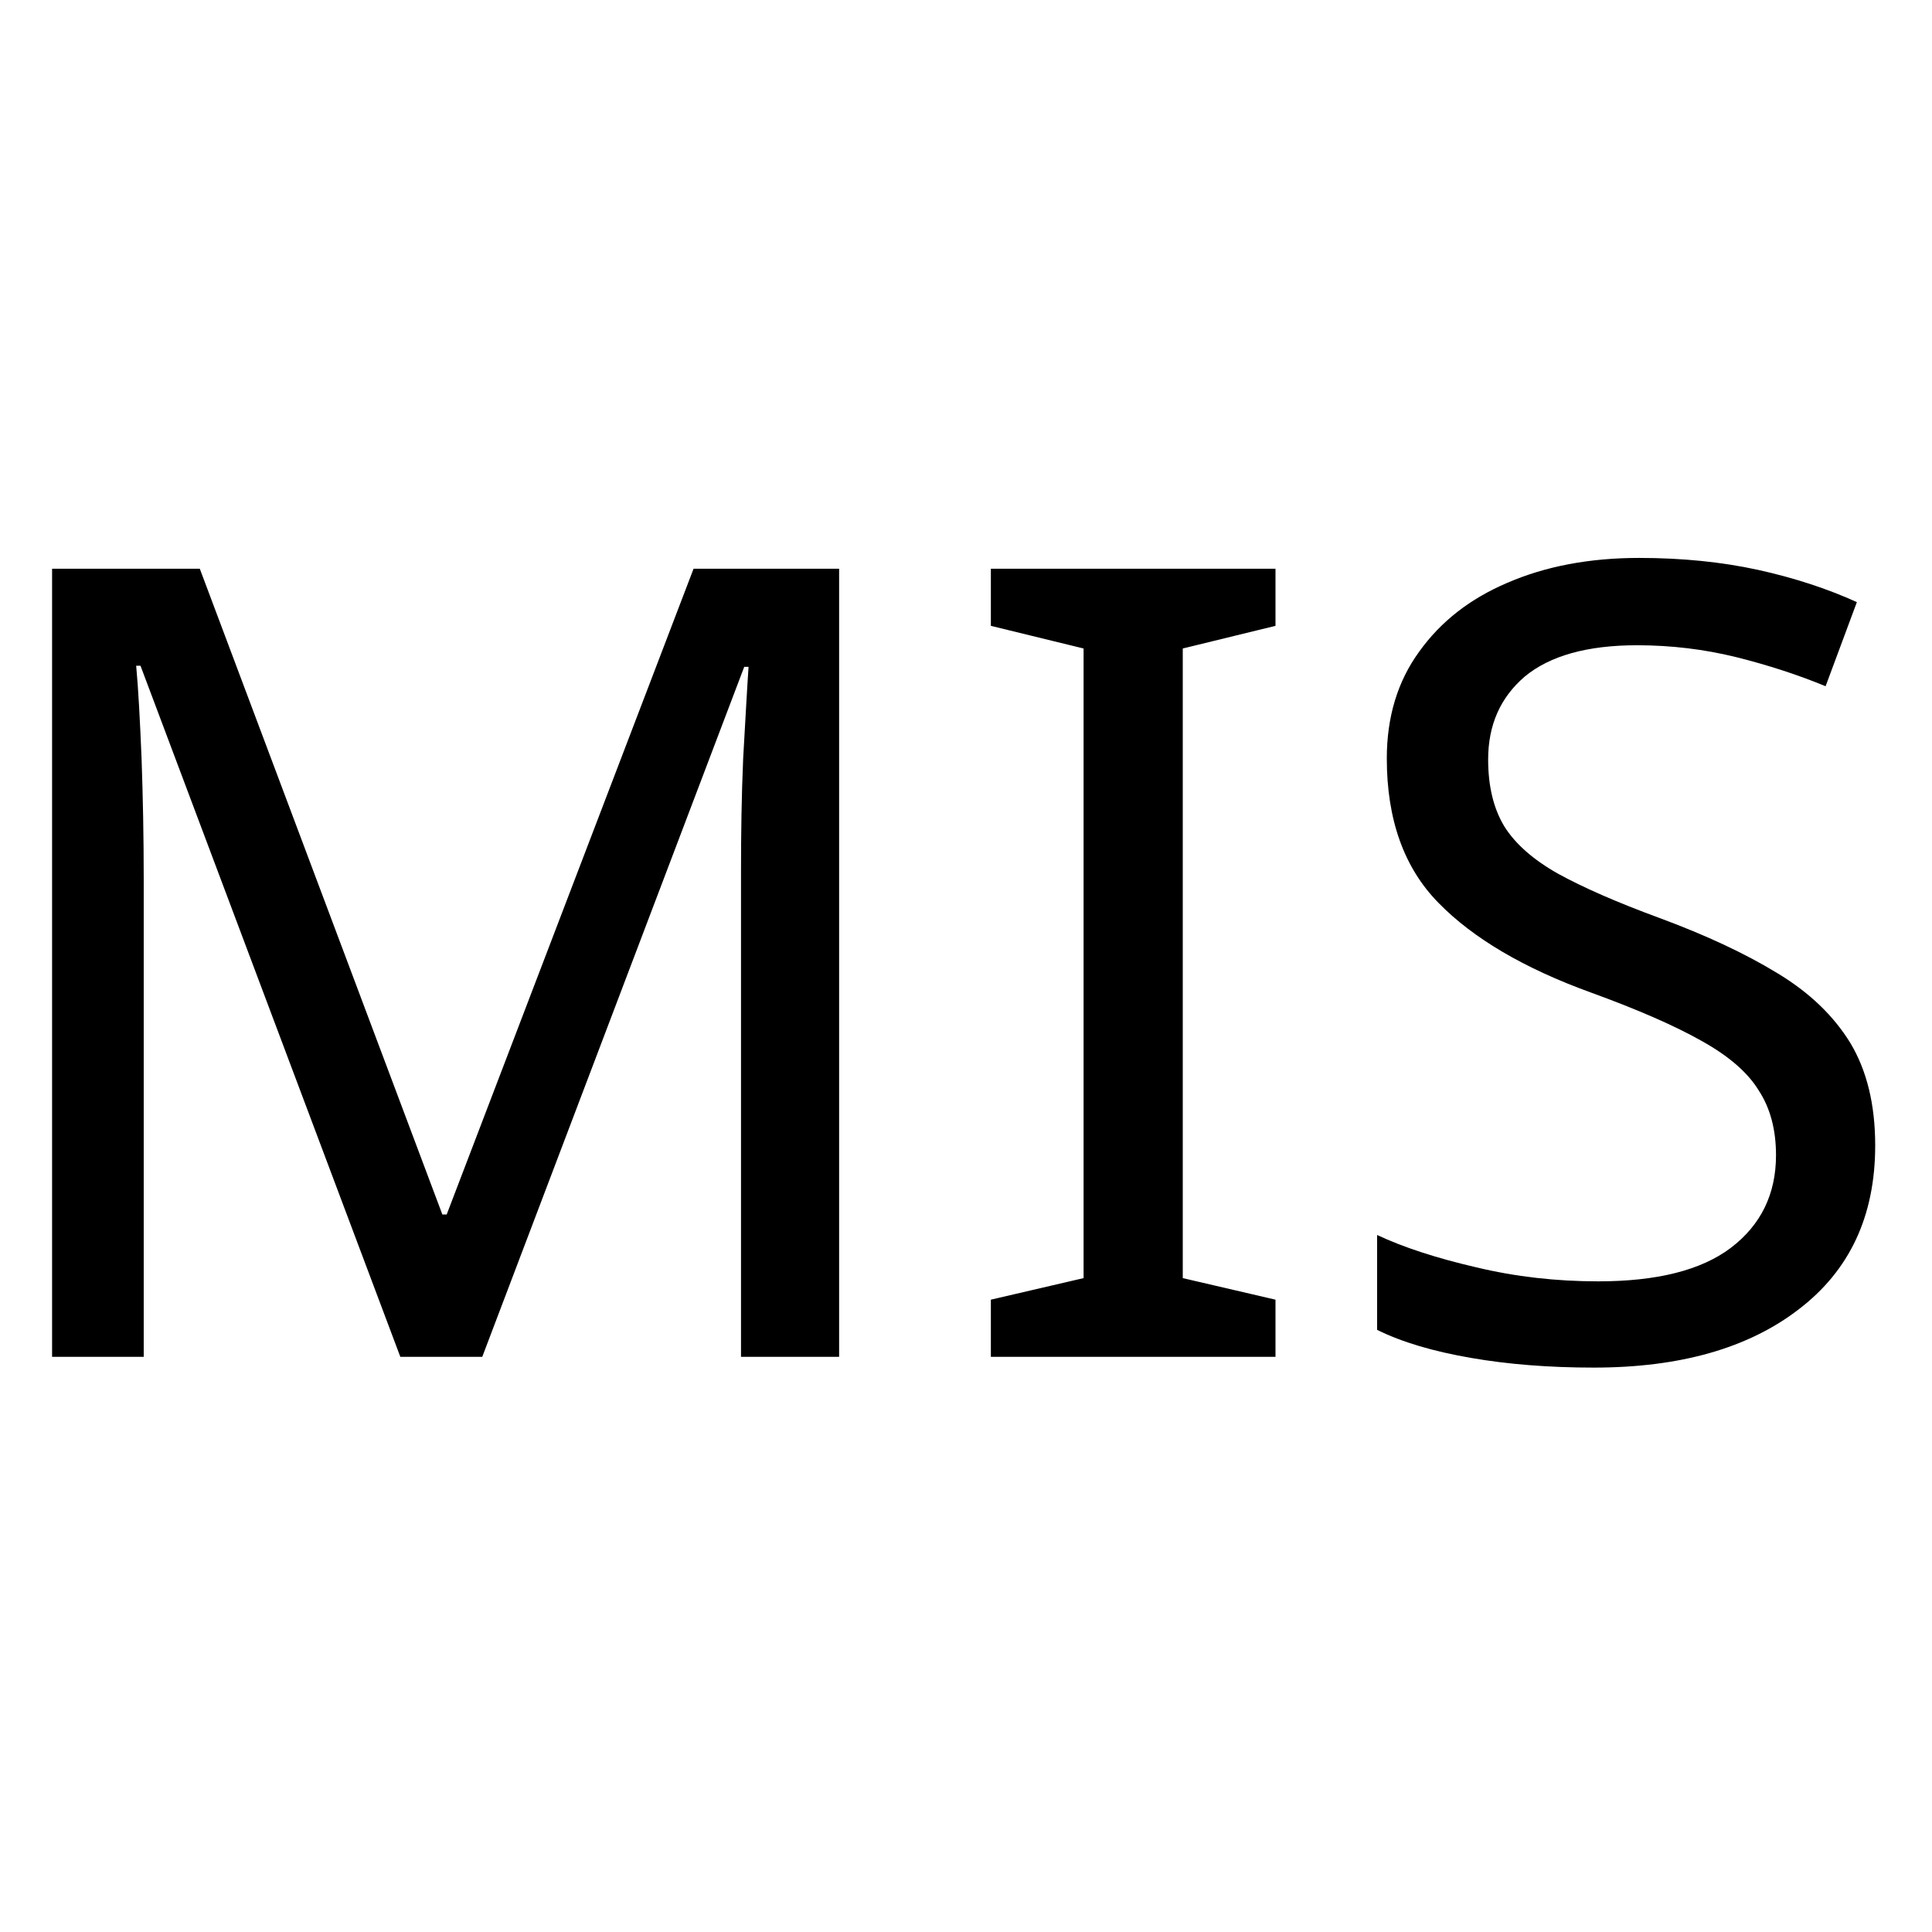
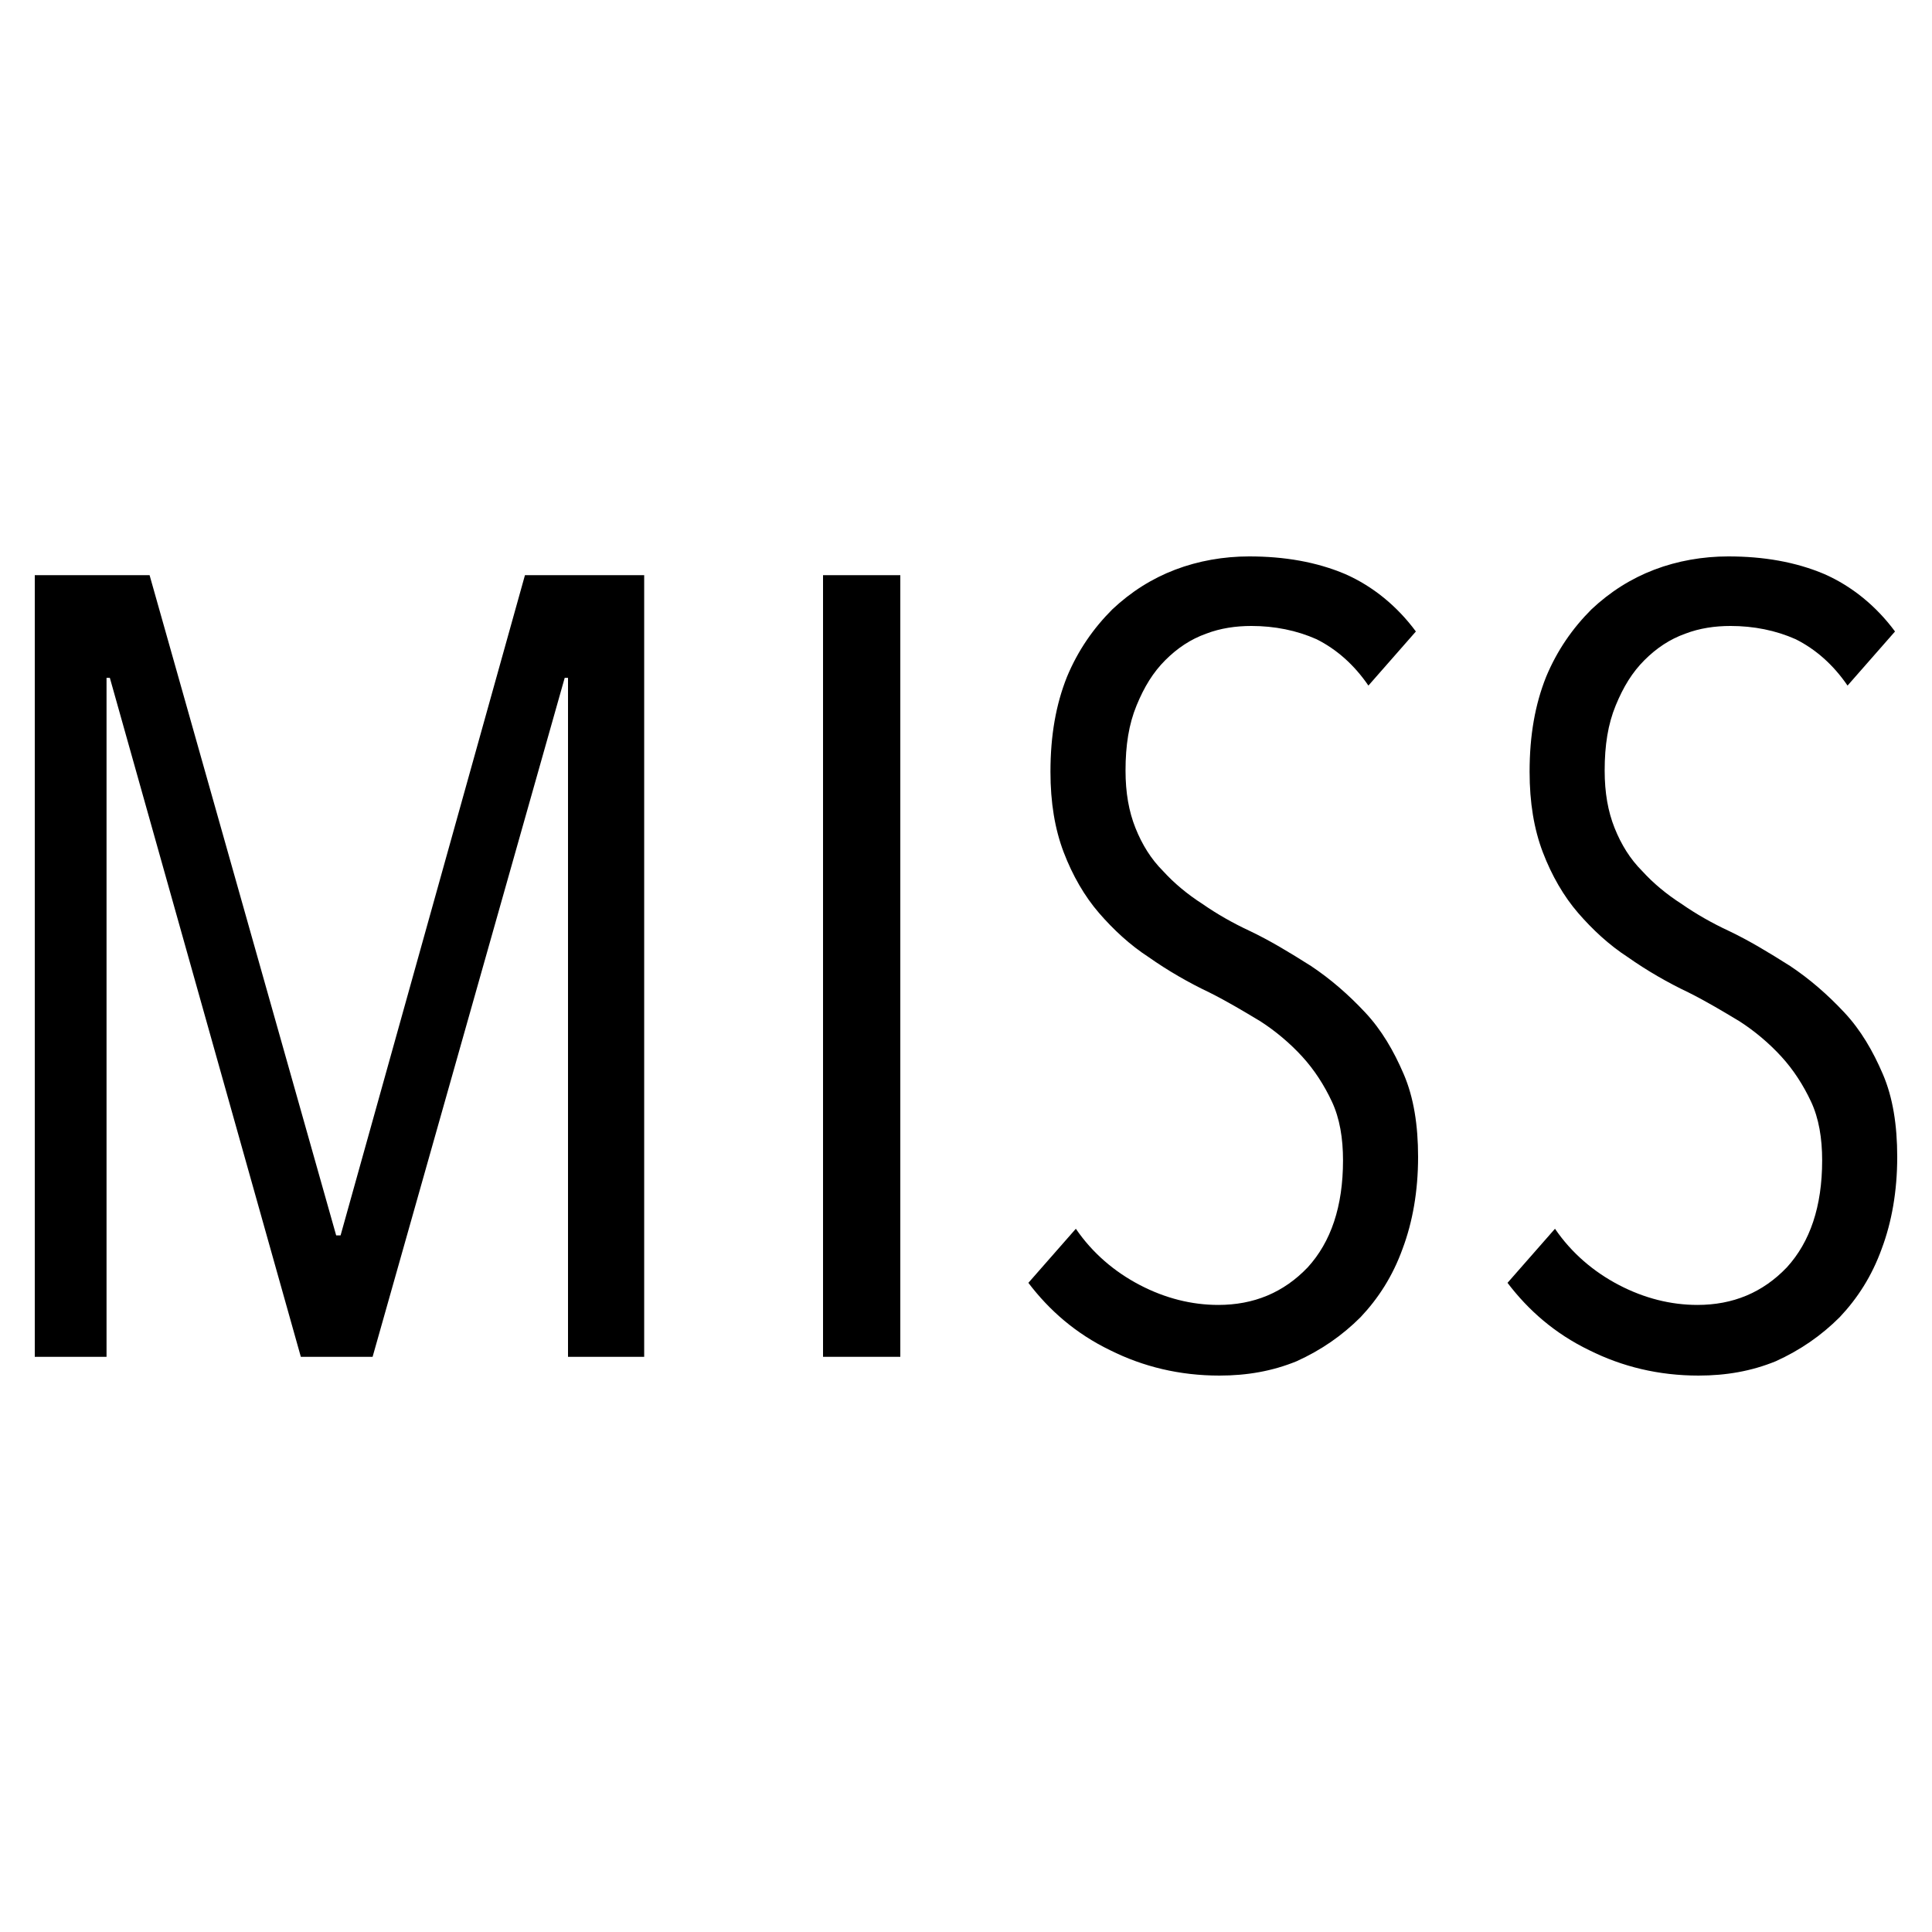
<svg xmlns="http://www.w3.org/2000/svg" width="100%" height="100%" viewBox="0 0 28 28" version="1.1" xml:space="preserve" style="fill-rule:evenodd;clip-rule:evenodd;stroke-linejoin:round;stroke-miterlimit:2;">
-   <g transform="matrix(1,0,0,1,-0.792,19.664)">
-     <g>
-       <text x="0px" y="0px" style="font-family:'AvenirNextCondensed-Regular', 'Avenir Next Condensed', sans-serif;font-stretch:condensed;font-size:16px;">MISS</text>
+   <g transform="matrix(1,0,0,1,-0.48698,4.16707)">
+     <g transform="matrix(16,0,0,16,-0.30502,15.4969)">
+       <path d="M0.564,0L0.564,-0.615L0.561,-0.615L0.387,0L0.322,0L0.149,-0.615L0.146,-0.615L0.146,0L0.081,0L0.081,-0.708L0.185,-0.708L0.354,-0.11L0.358,-0.11L0.525,-0.708L0.633,-0.708L0.633,0L0.564,0Z" style="fill-rule:nonzero;" />
+     </g>
+     <g transform="matrix(16,0,0,16,11.119,15.4969)">
+       <rect x="0.081" y="-0.708" width="0.07" height="0.708" style="fill-rule:nonzero;" />
+     </g>
+     <g transform="matrix(16,0,0,16,14.831,15.4969)">
+       <path d="M0.388,-0.181C0.388,-0.15 0.383,-0.122 0.374,-0.098C0.365,-0.073 0.352,-0.053 0.336,-0.036C0.319,-0.019 0.3,-0.006 0.278,0.004C0.256,0.013 0.233,0.017 0.208,0.017C0.172,0.017 0.139,0.009 0.109,-0.006C0.078,-0.021 0.054,-0.042 0.035,-0.067L0.078,-0.116C0.093,-0.094 0.113,-0.077 0.136,-0.065C0.159,-0.053 0.183,-0.047 0.207,-0.047C0.239,-0.047 0.266,-0.058 0.288,-0.081C0.309,-0.104 0.32,-0.136 0.32,-0.178C0.32,-0.198 0.317,-0.216 0.31,-0.231C0.303,-0.246 0.294,-0.26 0.283,-0.272C0.272,-0.284 0.259,-0.295 0.245,-0.304C0.23,-0.313 0.215,-0.322 0.199,-0.33C0.18,-0.339 0.161,-0.35 0.144,-0.362C0.127,-0.373 0.112,-0.387 0.099,-0.402C0.086,-0.417 0.075,-0.436 0.067,-0.457C0.059,-0.478 0.055,-0.502 0.055,-0.53C0.055,-0.563 0.06,-0.591 0.07,-0.616C0.08,-0.64 0.094,-0.66 0.111,-0.677C0.128,-0.693 0.147,-0.705 0.168,-0.713C0.189,-0.721 0.212,-0.725 0.235,-0.725C0.267,-0.725 0.296,-0.72 0.322,-0.709C0.347,-0.698 0.369,-0.68 0.386,-0.657L0.343,-0.608C0.33,-0.627 0.314,-0.641 0.296,-0.65C0.278,-0.658 0.258,-0.662 0.237,-0.662C0.223,-0.662 0.209,-0.66 0.196,-0.655C0.182,-0.65 0.17,-0.642 0.159,-0.631C0.148,-0.62 0.14,-0.607 0.133,-0.59C0.126,-0.573 0.123,-0.554 0.123,-0.531C0.123,-0.511 0.126,-0.494 0.132,-0.479C0.138,-0.464 0.146,-0.451 0.157,-0.44C0.167,-0.429 0.179,-0.419 0.193,-0.41C0.206,-0.401 0.22,-0.393 0.235,-0.386C0.254,-0.377 0.272,-0.366 0.291,-0.354C0.309,-0.342 0.325,-0.328 0.34,-0.312C0.355,-0.296 0.366,-0.277 0.375,-0.256C0.384,-0.235 0.388,-0.21 0.388,-0.181Z" style="fill-rule:nonzero;" />
+     </g>
+     <g transform="matrix(16,0,0,16,21.775,15.4969)">
+       <path d="M0.388,-0.181C0.388,-0.15 0.383,-0.122 0.374,-0.098C0.365,-0.073 0.352,-0.053 0.336,-0.036C0.319,-0.019 0.3,-0.006 0.278,0.004C0.256,0.013 0.233,0.017 0.208,0.017C0.172,0.017 0.139,0.009 0.109,-0.006C0.078,-0.021 0.054,-0.042 0.035,-0.067L0.078,-0.116C0.093,-0.094 0.113,-0.077 0.136,-0.065C0.159,-0.053 0.183,-0.047 0.207,-0.047C0.239,-0.047 0.266,-0.058 0.288,-0.081C0.309,-0.104 0.32,-0.136 0.32,-0.178C0.32,-0.198 0.317,-0.216 0.31,-0.231C0.303,-0.246 0.294,-0.26 0.283,-0.272C0.272,-0.284 0.259,-0.295 0.245,-0.304C0.23,-0.313 0.215,-0.322 0.199,-0.33C0.18,-0.339 0.161,-0.35 0.144,-0.362C0.127,-0.373 0.112,-0.387 0.099,-0.402C0.086,-0.417 0.075,-0.436 0.067,-0.457C0.059,-0.478 0.055,-0.502 0.055,-0.53C0.055,-0.563 0.06,-0.591 0.07,-0.616C0.08,-0.64 0.094,-0.66 0.111,-0.677C0.128,-0.693 0.147,-0.705 0.168,-0.713C0.189,-0.721 0.212,-0.725 0.235,-0.725C0.267,-0.725 0.296,-0.72 0.322,-0.709C0.347,-0.698 0.369,-0.68 0.386,-0.657L0.343,-0.608C0.33,-0.627 0.314,-0.641 0.296,-0.65C0.278,-0.658 0.258,-0.662 0.237,-0.662C0.223,-0.662 0.209,-0.66 0.196,-0.655C0.182,-0.65 0.17,-0.642 0.159,-0.631C0.148,-0.62 0.14,-0.607 0.133,-0.59C0.126,-0.573 0.123,-0.554 0.123,-0.531C0.123,-0.511 0.126,-0.494 0.132,-0.479C0.138,-0.464 0.146,-0.451 0.157,-0.44C0.167,-0.429 0.179,-0.419 0.193,-0.41C0.206,-0.401 0.22,-0.393 0.235,-0.386C0.254,-0.377 0.272,-0.366 0.291,-0.354C0.309,-0.342 0.325,-0.328 0.34,-0.312C0.355,-0.296 0.366,-0.277 0.375,-0.256C0.384,-0.235 0.388,-0.21 0.388,-0.181Z" style="fill-rule:nonzero;" />
    </g>
  </g>
</svg>
